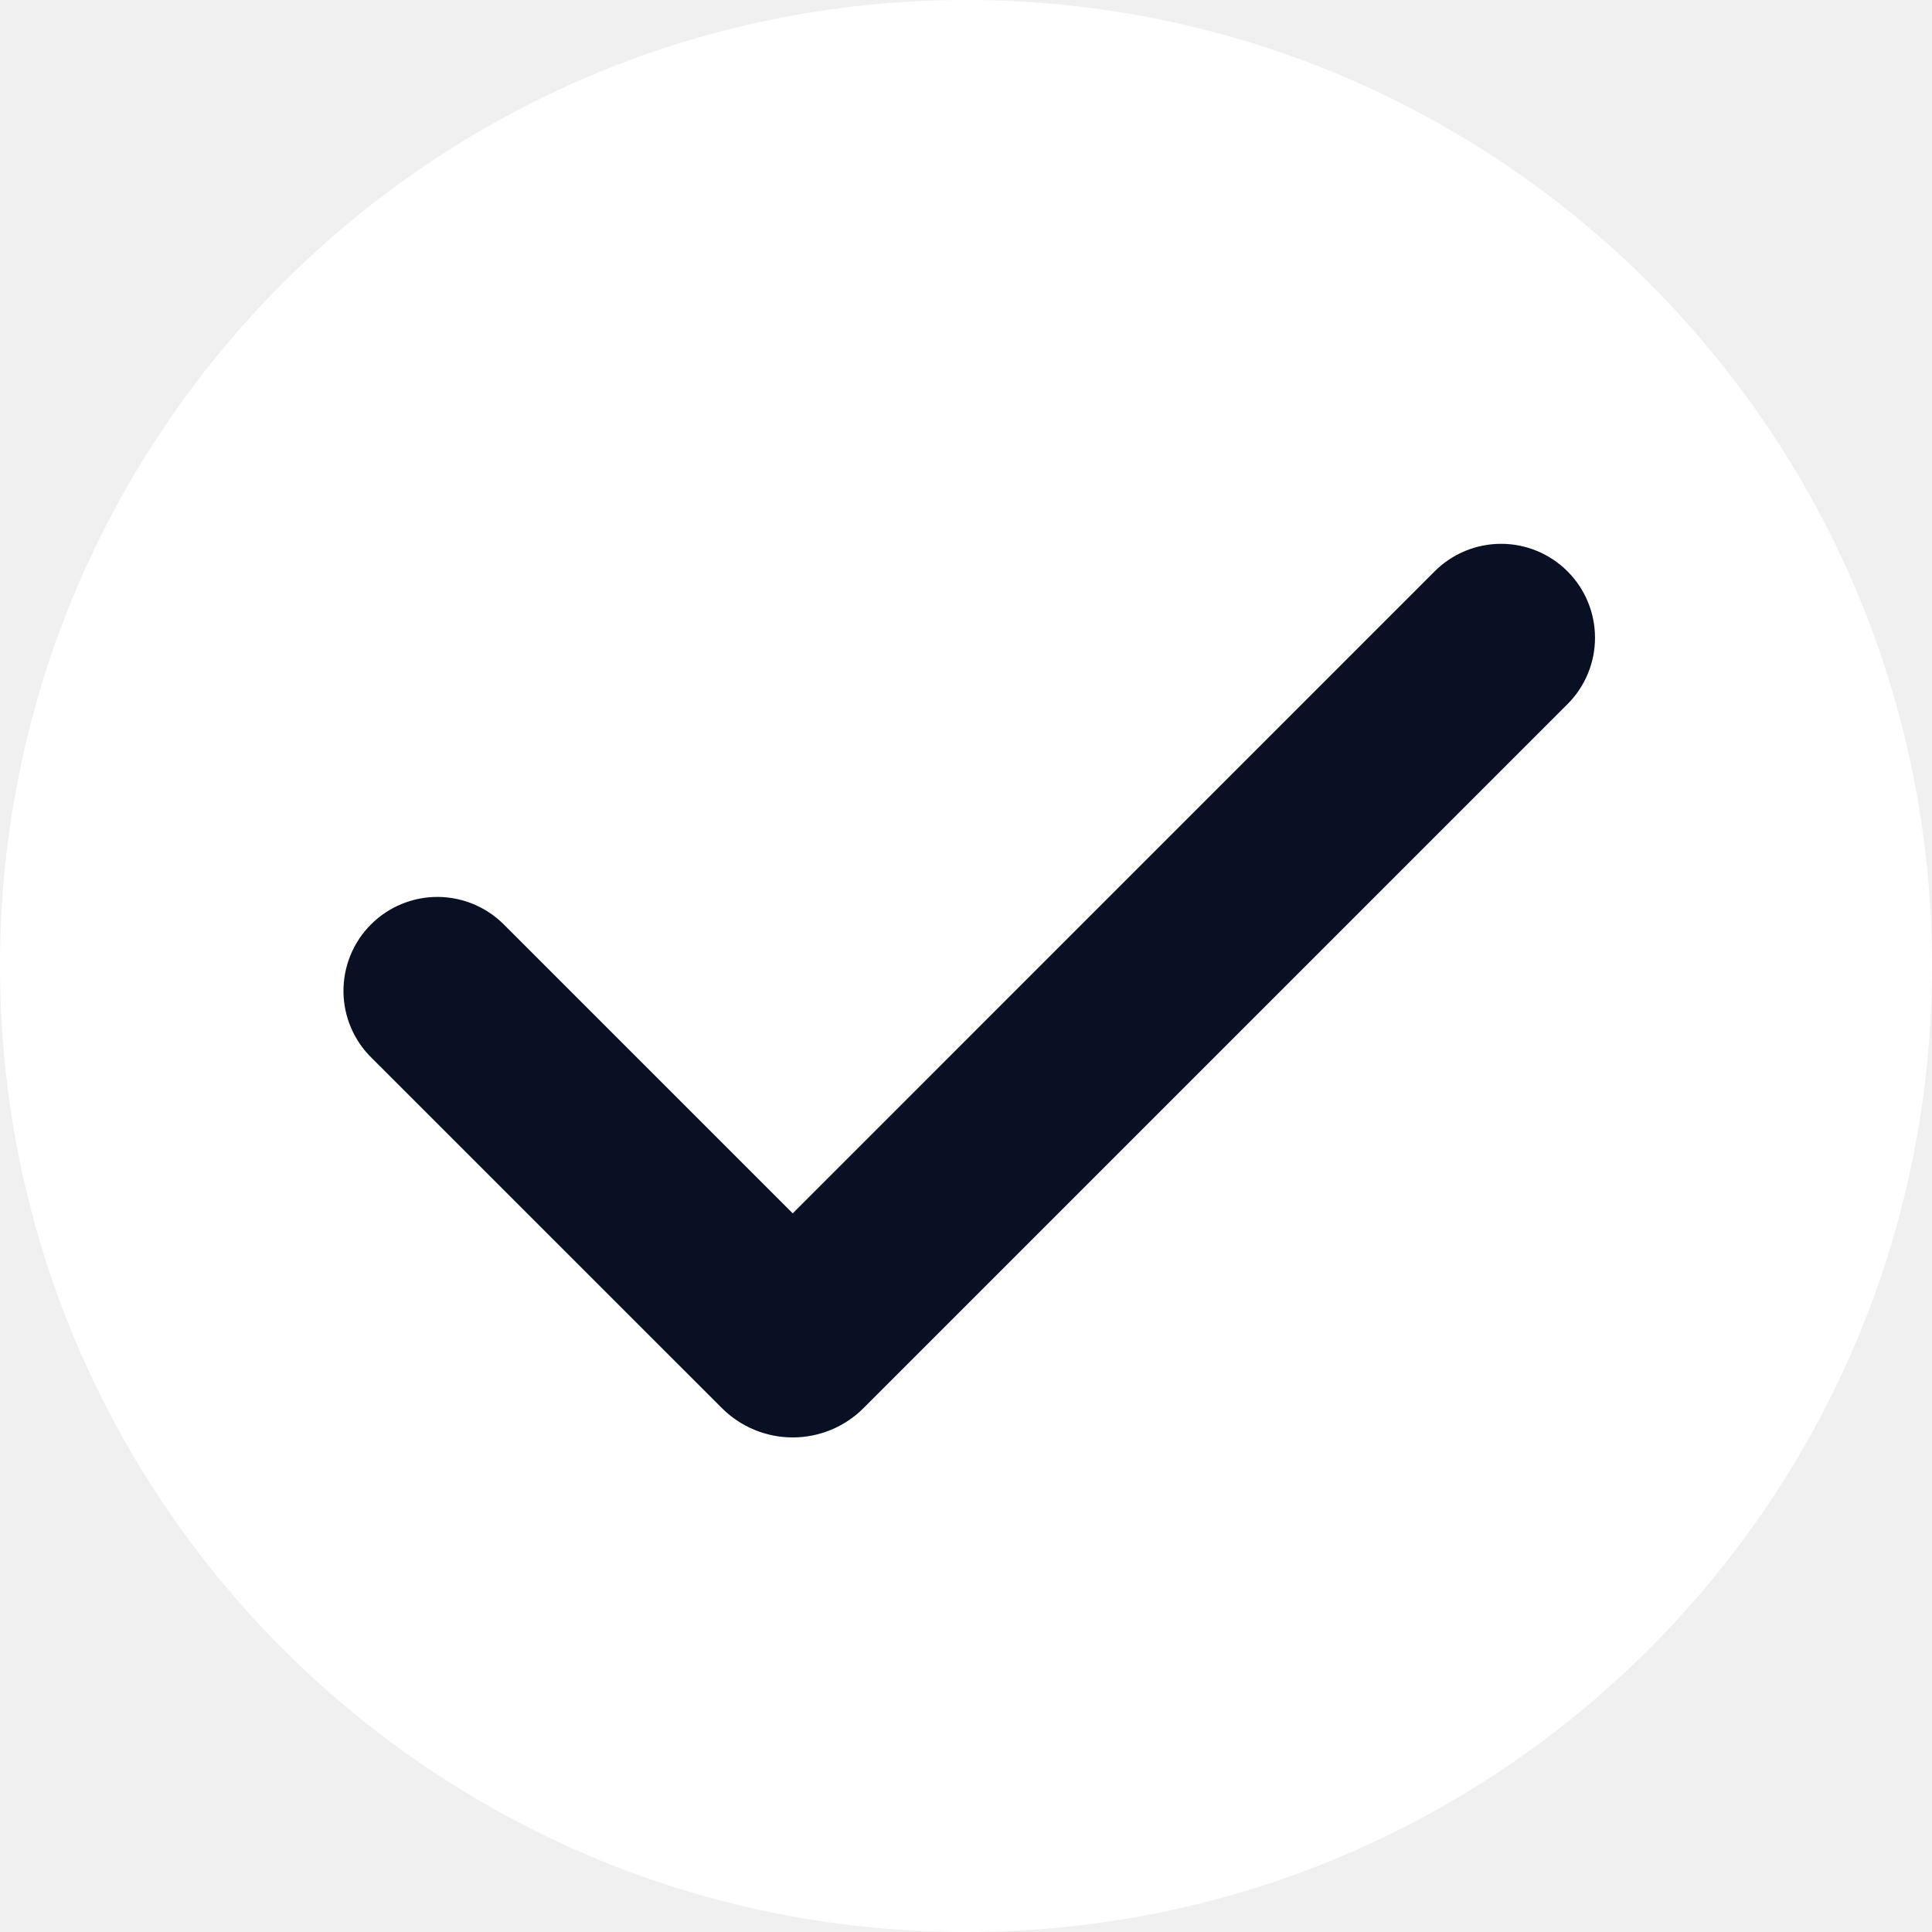
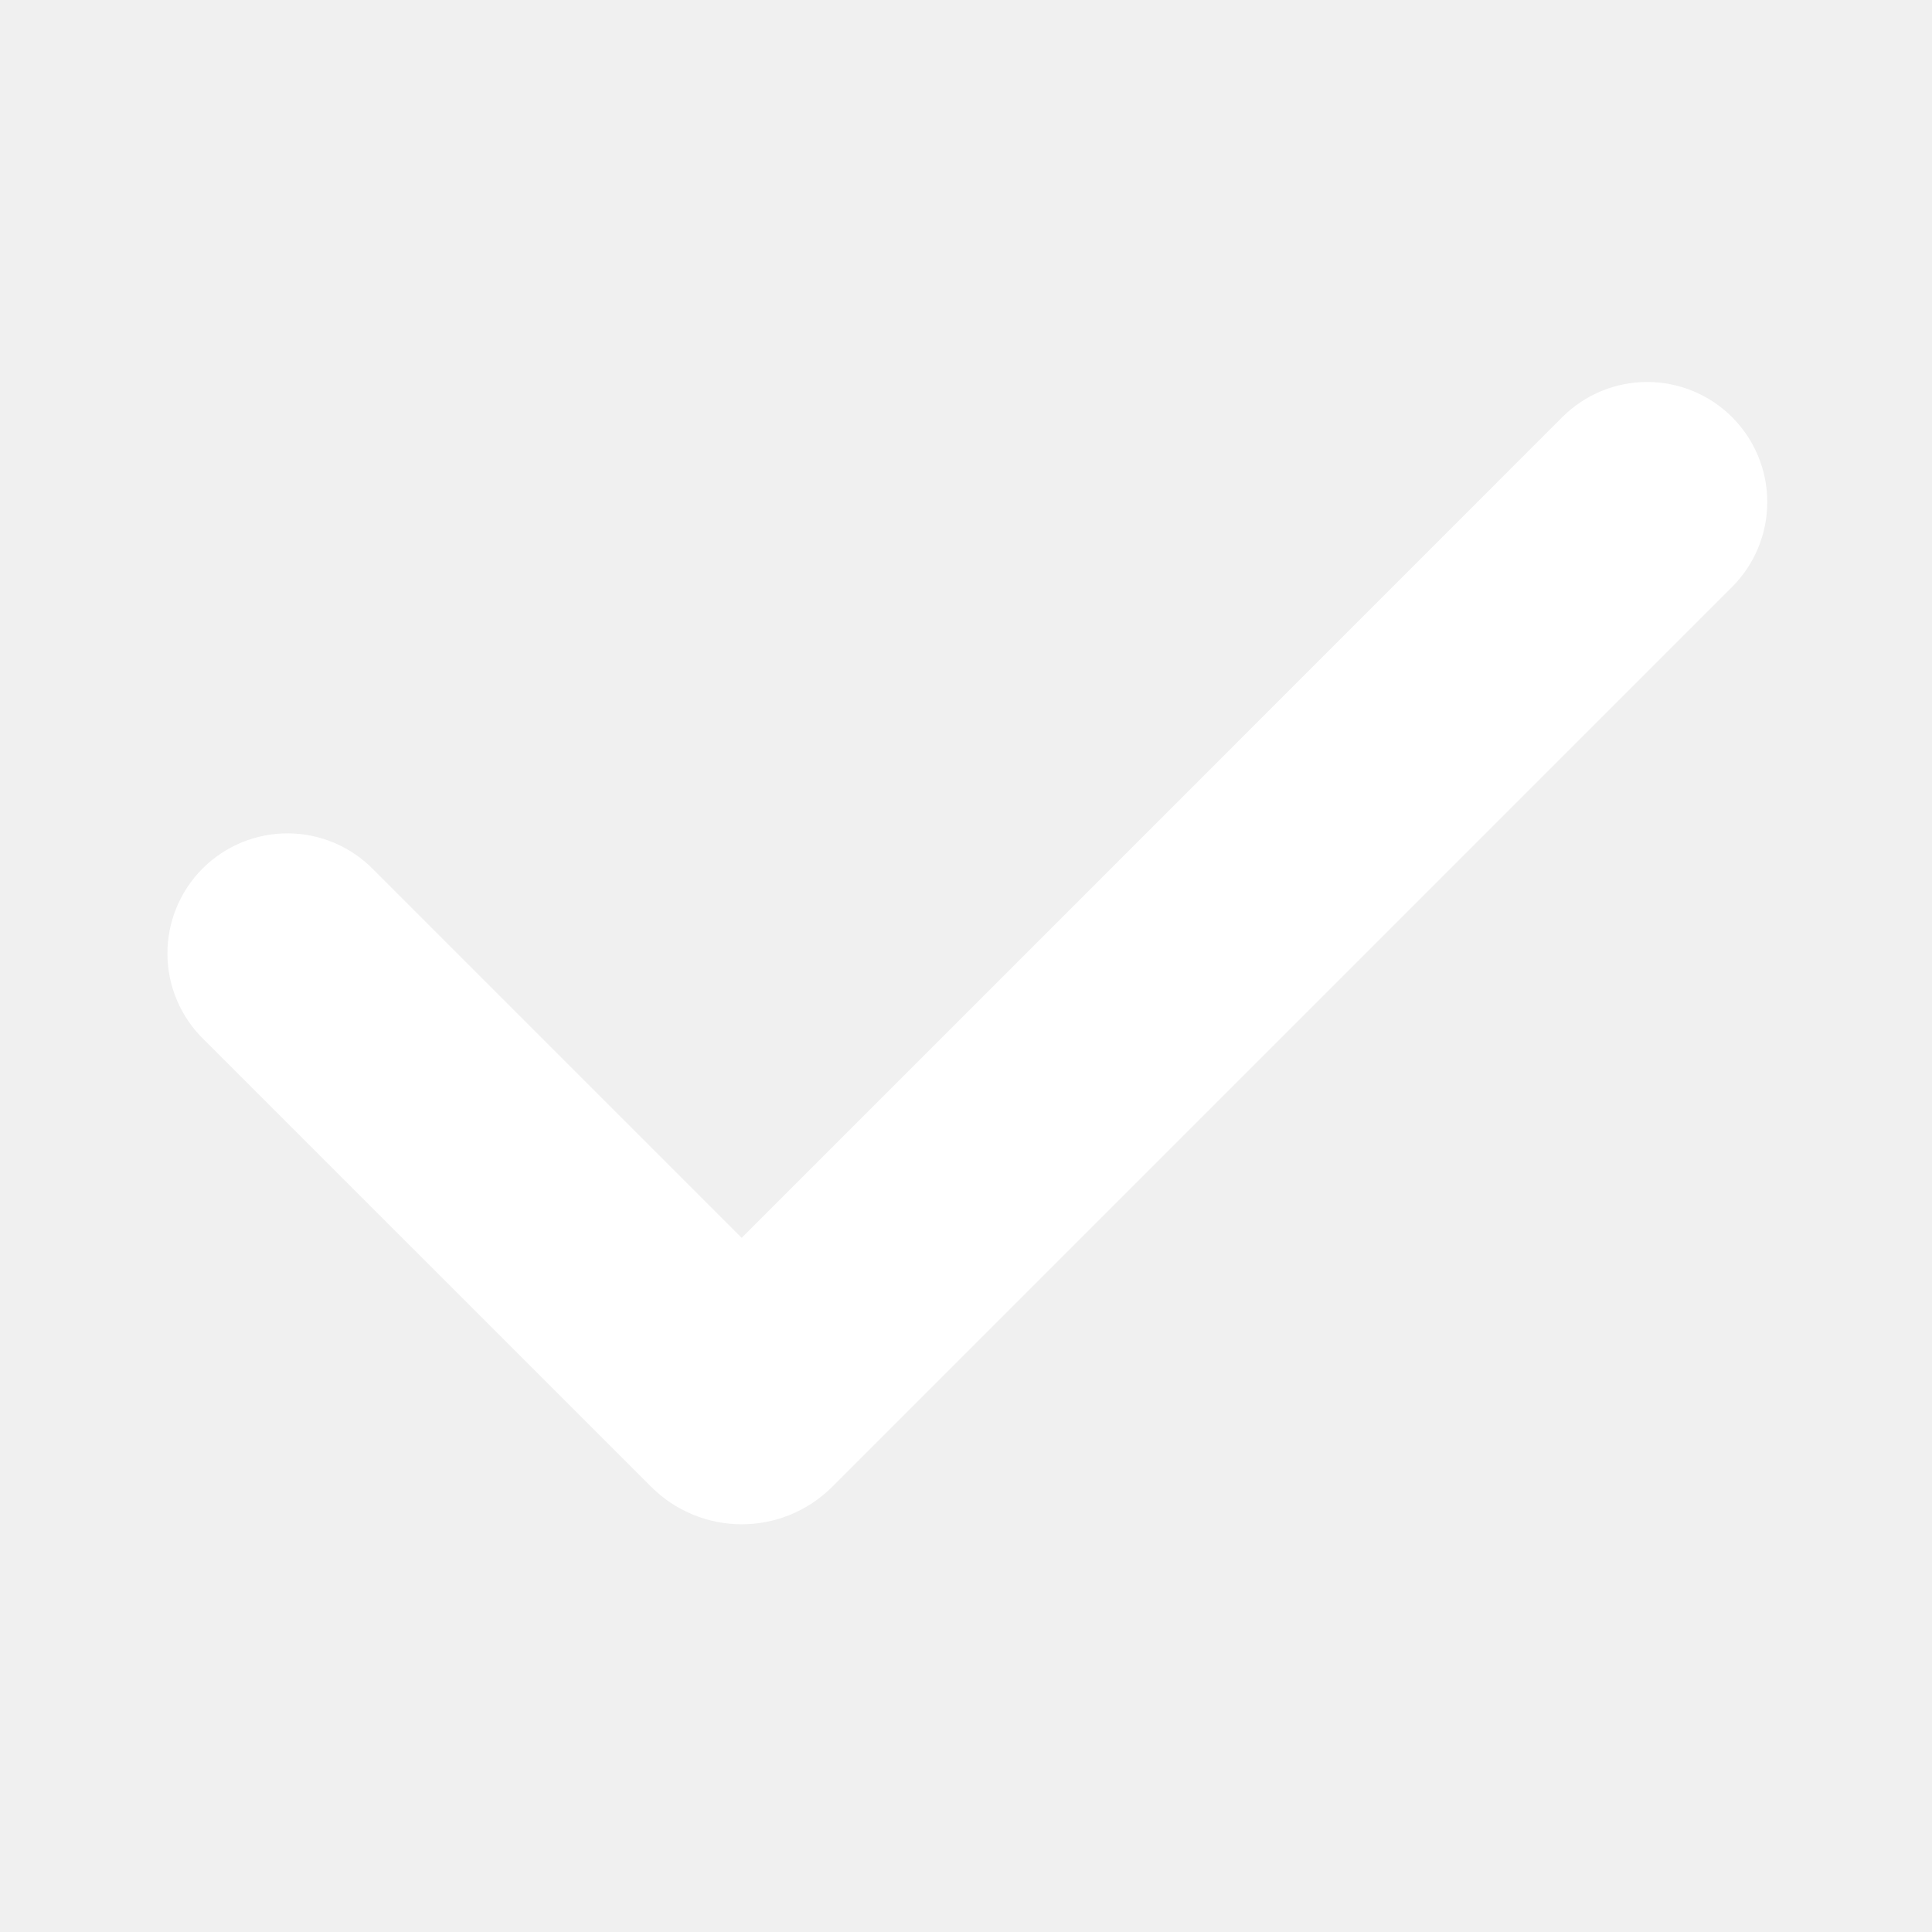
- <svg xmlns="http://www.w3.org/2000/svg" width="94" height="94" viewBox="0 0 94 94" fill="none">
-   <circle cx="47" cy="47" r="47" fill="white" />
-   <path fill-rule="evenodd" clip-rule="evenodd" d="M76.266 27.798C77.123 28.655 77.604 29.817 77.604 31.029C77.604 32.241 77.123 33.403 76.266 34.26L42.016 68.509C41.564 68.962 41.026 69.321 40.435 69.566C39.843 69.811 39.21 69.937 38.569 69.937C37.929 69.937 37.295 69.811 36.704 69.566C36.112 69.321 35.575 68.962 35.123 68.509L18.106 51.495C17.669 51.074 17.321 50.57 17.082 50.012C16.842 49.455 16.716 48.855 16.711 48.248C16.706 47.642 16.822 47.04 17.051 46.478C17.281 45.917 17.62 45.407 18.049 44.978C18.478 44.549 18.988 44.209 19.55 43.98C20.112 43.75 20.713 43.634 21.32 43.639C21.927 43.645 22.526 43.771 23.084 44.01C23.641 44.25 24.146 44.598 24.567 45.034L38.568 59.035L69.802 27.798C70.226 27.374 70.73 27.037 71.284 26.807C71.839 26.577 72.433 26.459 73.034 26.459C73.634 26.459 74.228 26.577 74.783 26.807C75.338 27.037 75.841 27.374 76.266 27.798Z" fill="#0A1024" />
+ <svg xmlns="http://www.w3.org/2000/svg" width="212" height="212" viewBox="0 0 212 212" fill="none">
+   <path fill-rule="evenodd" clip-rule="evenodd" d="M190.067 45.776C192.536 48.246 193.924 51.596 193.924 55.089C193.924 58.582 192.536 61.933 190.067 64.403L91.326 163.144C90.021 164.449 88.472 165.484 86.767 166.19C85.062 166.897 83.234 167.26 81.389 167.26C79.543 167.26 77.716 166.897 76.01 166.19C74.305 165.484 72.756 164.449 71.451 163.144L22.393 114.094C21.135 112.879 20.131 111.425 19.441 109.818C18.75 108.211 18.387 106.482 18.372 104.733C18.356 102.984 18.69 101.249 19.352 99.63C20.015 98.011 20.993 96.54 22.23 95.303C23.466 94.066 24.937 93.088 26.556 92.426C28.175 91.763 29.91 91.43 31.659 91.445C33.408 91.46 35.137 91.824 36.744 92.514C38.352 93.205 39.805 94.208 41.02 95.466L81.384 135.83L171.43 45.776C172.654 44.551 174.106 43.58 175.705 42.918C177.304 42.255 179.018 41.914 180.748 41.914C182.479 41.914 184.193 42.255 185.792 42.918C187.391 43.58 188.843 44.551 190.067 45.776Z" fill="white" />
</svg>
